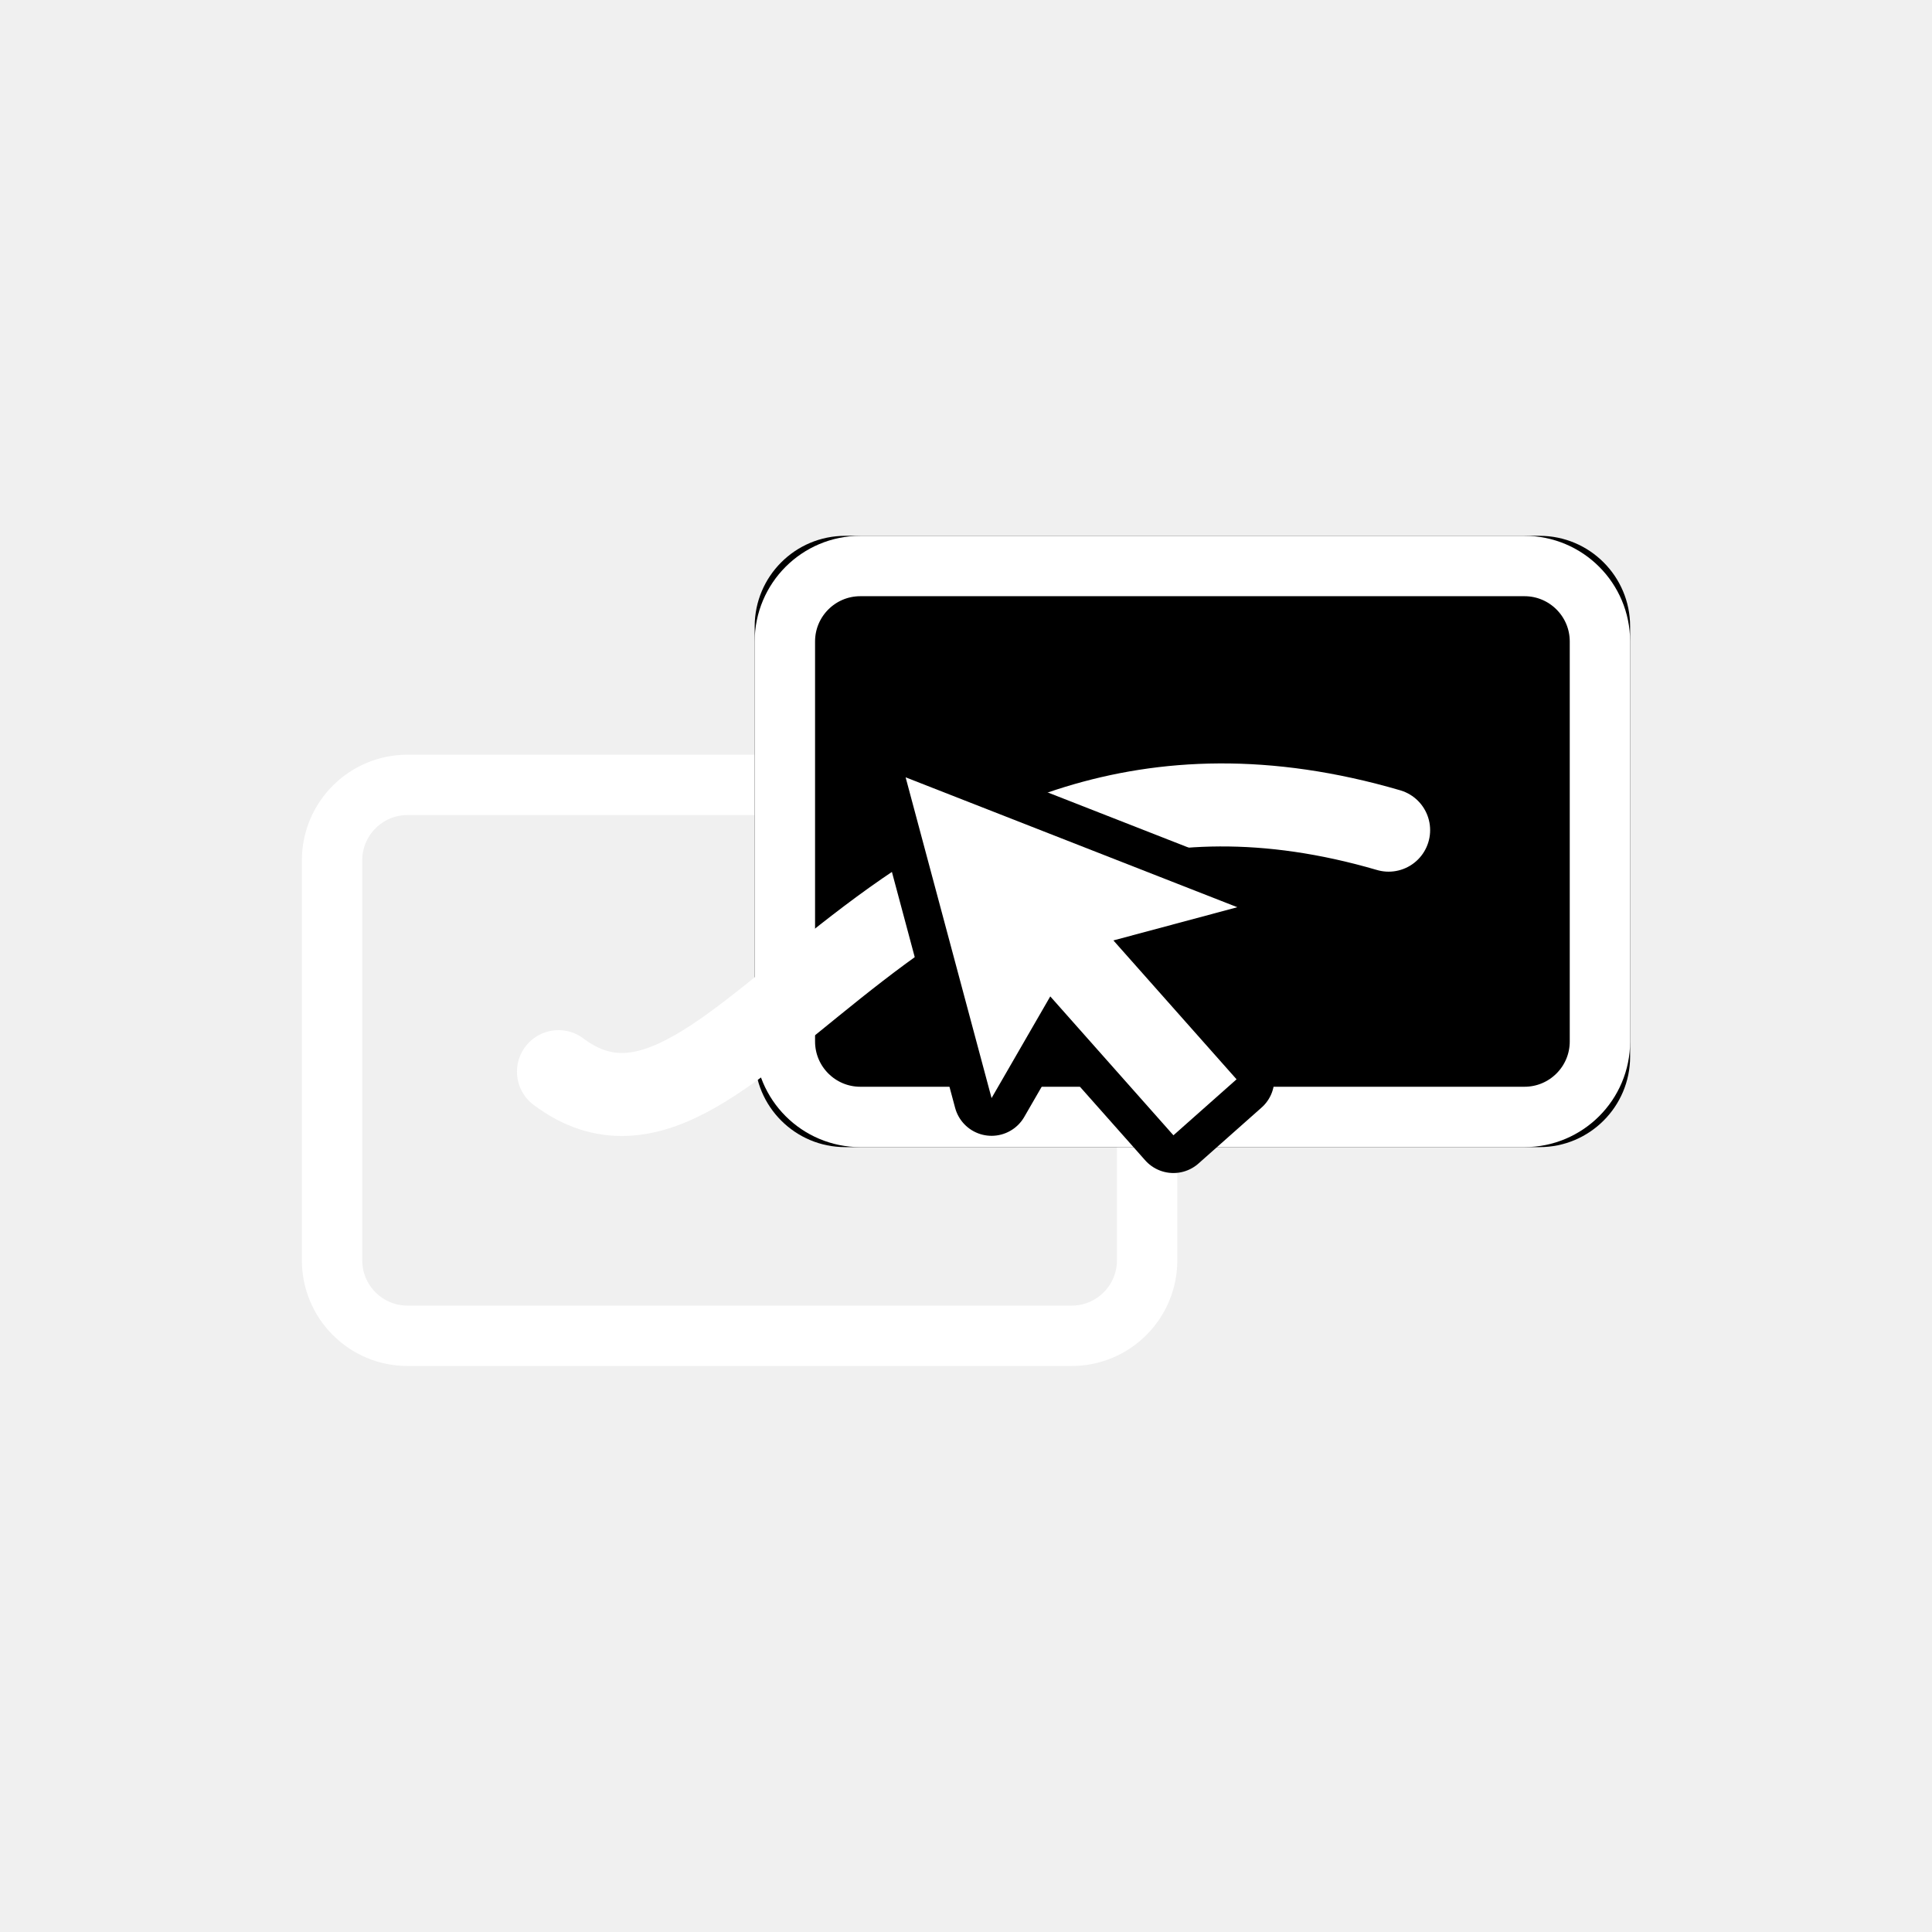
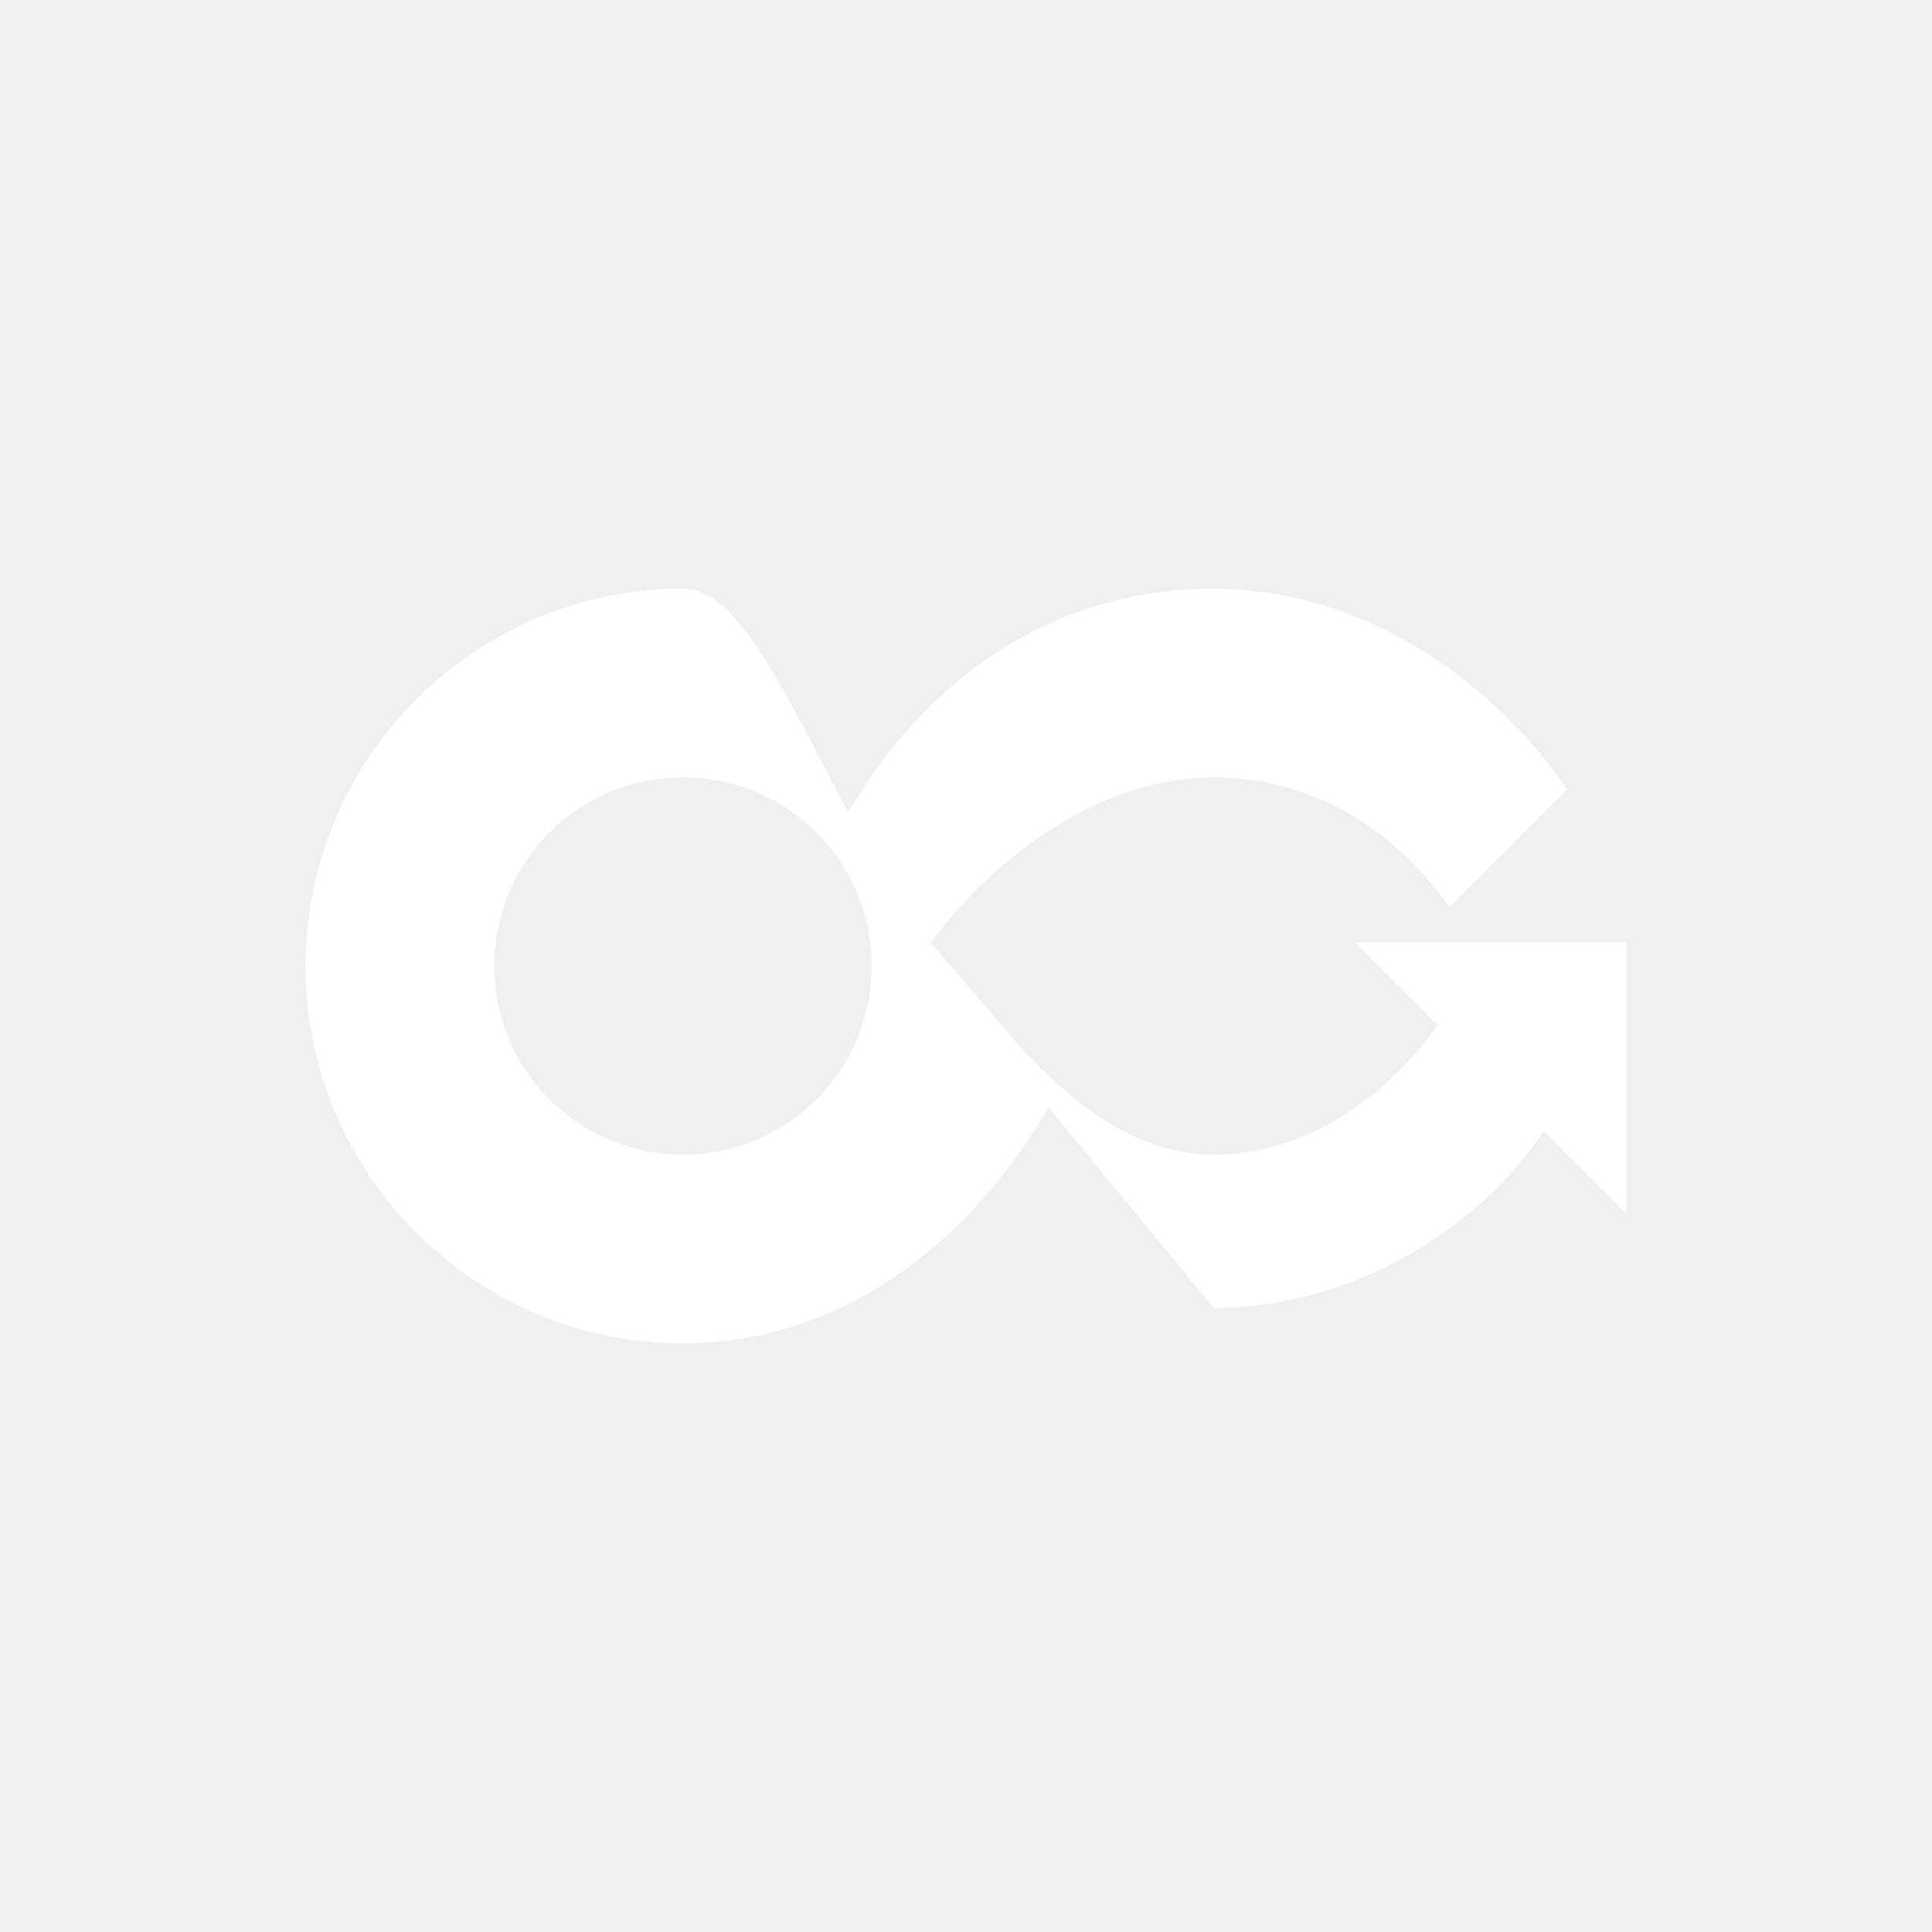
- <svg xmlns="http://www.w3.org/2000/svg" viewBox="0 0 512 512" width="512" height="512" role="img" aria-labelledby="mono-l-title">
-   <g transform="translate(0, 16)">
-     <rect x="88" y="192" width="216" height="146" rx="20" fill="none" stroke="#FFFFFF" stroke-width="16" />
-     <rect x="200" y="126" width="232" height="162" rx="24" fill="#000000" />
-     <rect x="208" y="134" width="216" height="146" rx="20" fill="none" stroke="#FFFFFF" stroke-width="16" />
-     <path d="M 148 268 C 196 304 238 166 368 204" fill="none" stroke="#FFFFFF" stroke-width="22" stroke-linecap="round" />
-     <circle cx="148" cy="268" r="9" fill="#FFFFFF" />
-     <circle cx="368" cy="204" r="9" fill="#FFFFFF" />
-     <g transform="translate(240, 190) rotate(-15)">
-       <path d="M 0 0 L 0 88 L 22 66 L 44 110 L 64 100 L 42 56 L 76 56 Z" fill="#000000" stroke="#000000" stroke-width="20" stroke-linejoin="round" stroke-linecap="round" />
-       <path d="M 0 0 L 0 88 L 22 66 L 44 110 L 64 100 L 42 56 L 76 56 Z" fill="#FFFFFF" />
-     </g>
+ <svg xmlns="http://www.w3.org/2000/svg" viewBox="0 0 1024 1024" width="1024" height="1024" role="img" aria-labelledby="mono-light-title">
+   <g transform="translate(112, 112) scale(3.125)">
+     <path fill="#FFFFFF" fill-rule="evenodd" d="       M 80 64       C 44.7 64 16 92.7 16 128       C 16 163.3 44.7 192 80 192       C 106 192 128 176 142 152       L 170 186       C 192 186 214 174 226 156       L 240 170       V 124       H 194       L 208 138       C 198 152 184 160 170 160       C 156 160 144 150 134 138       L 122 124       C 134 108 152 96 170 96       C 186 96 200 104 210 118       L 230 98       C 216 78 194 64 170 64       C 144 64 122 78 108 102       C 96 79 89 64 80 64       Z       M 80 96       C 97.7 96 112 110.3 112 128       C 112 145.7 97.7 160 80 160       C 62.3 160 48 145.7 48 128       C 48 110.3 62.3 96 80 96       Z     " />
  </g>
</svg>
